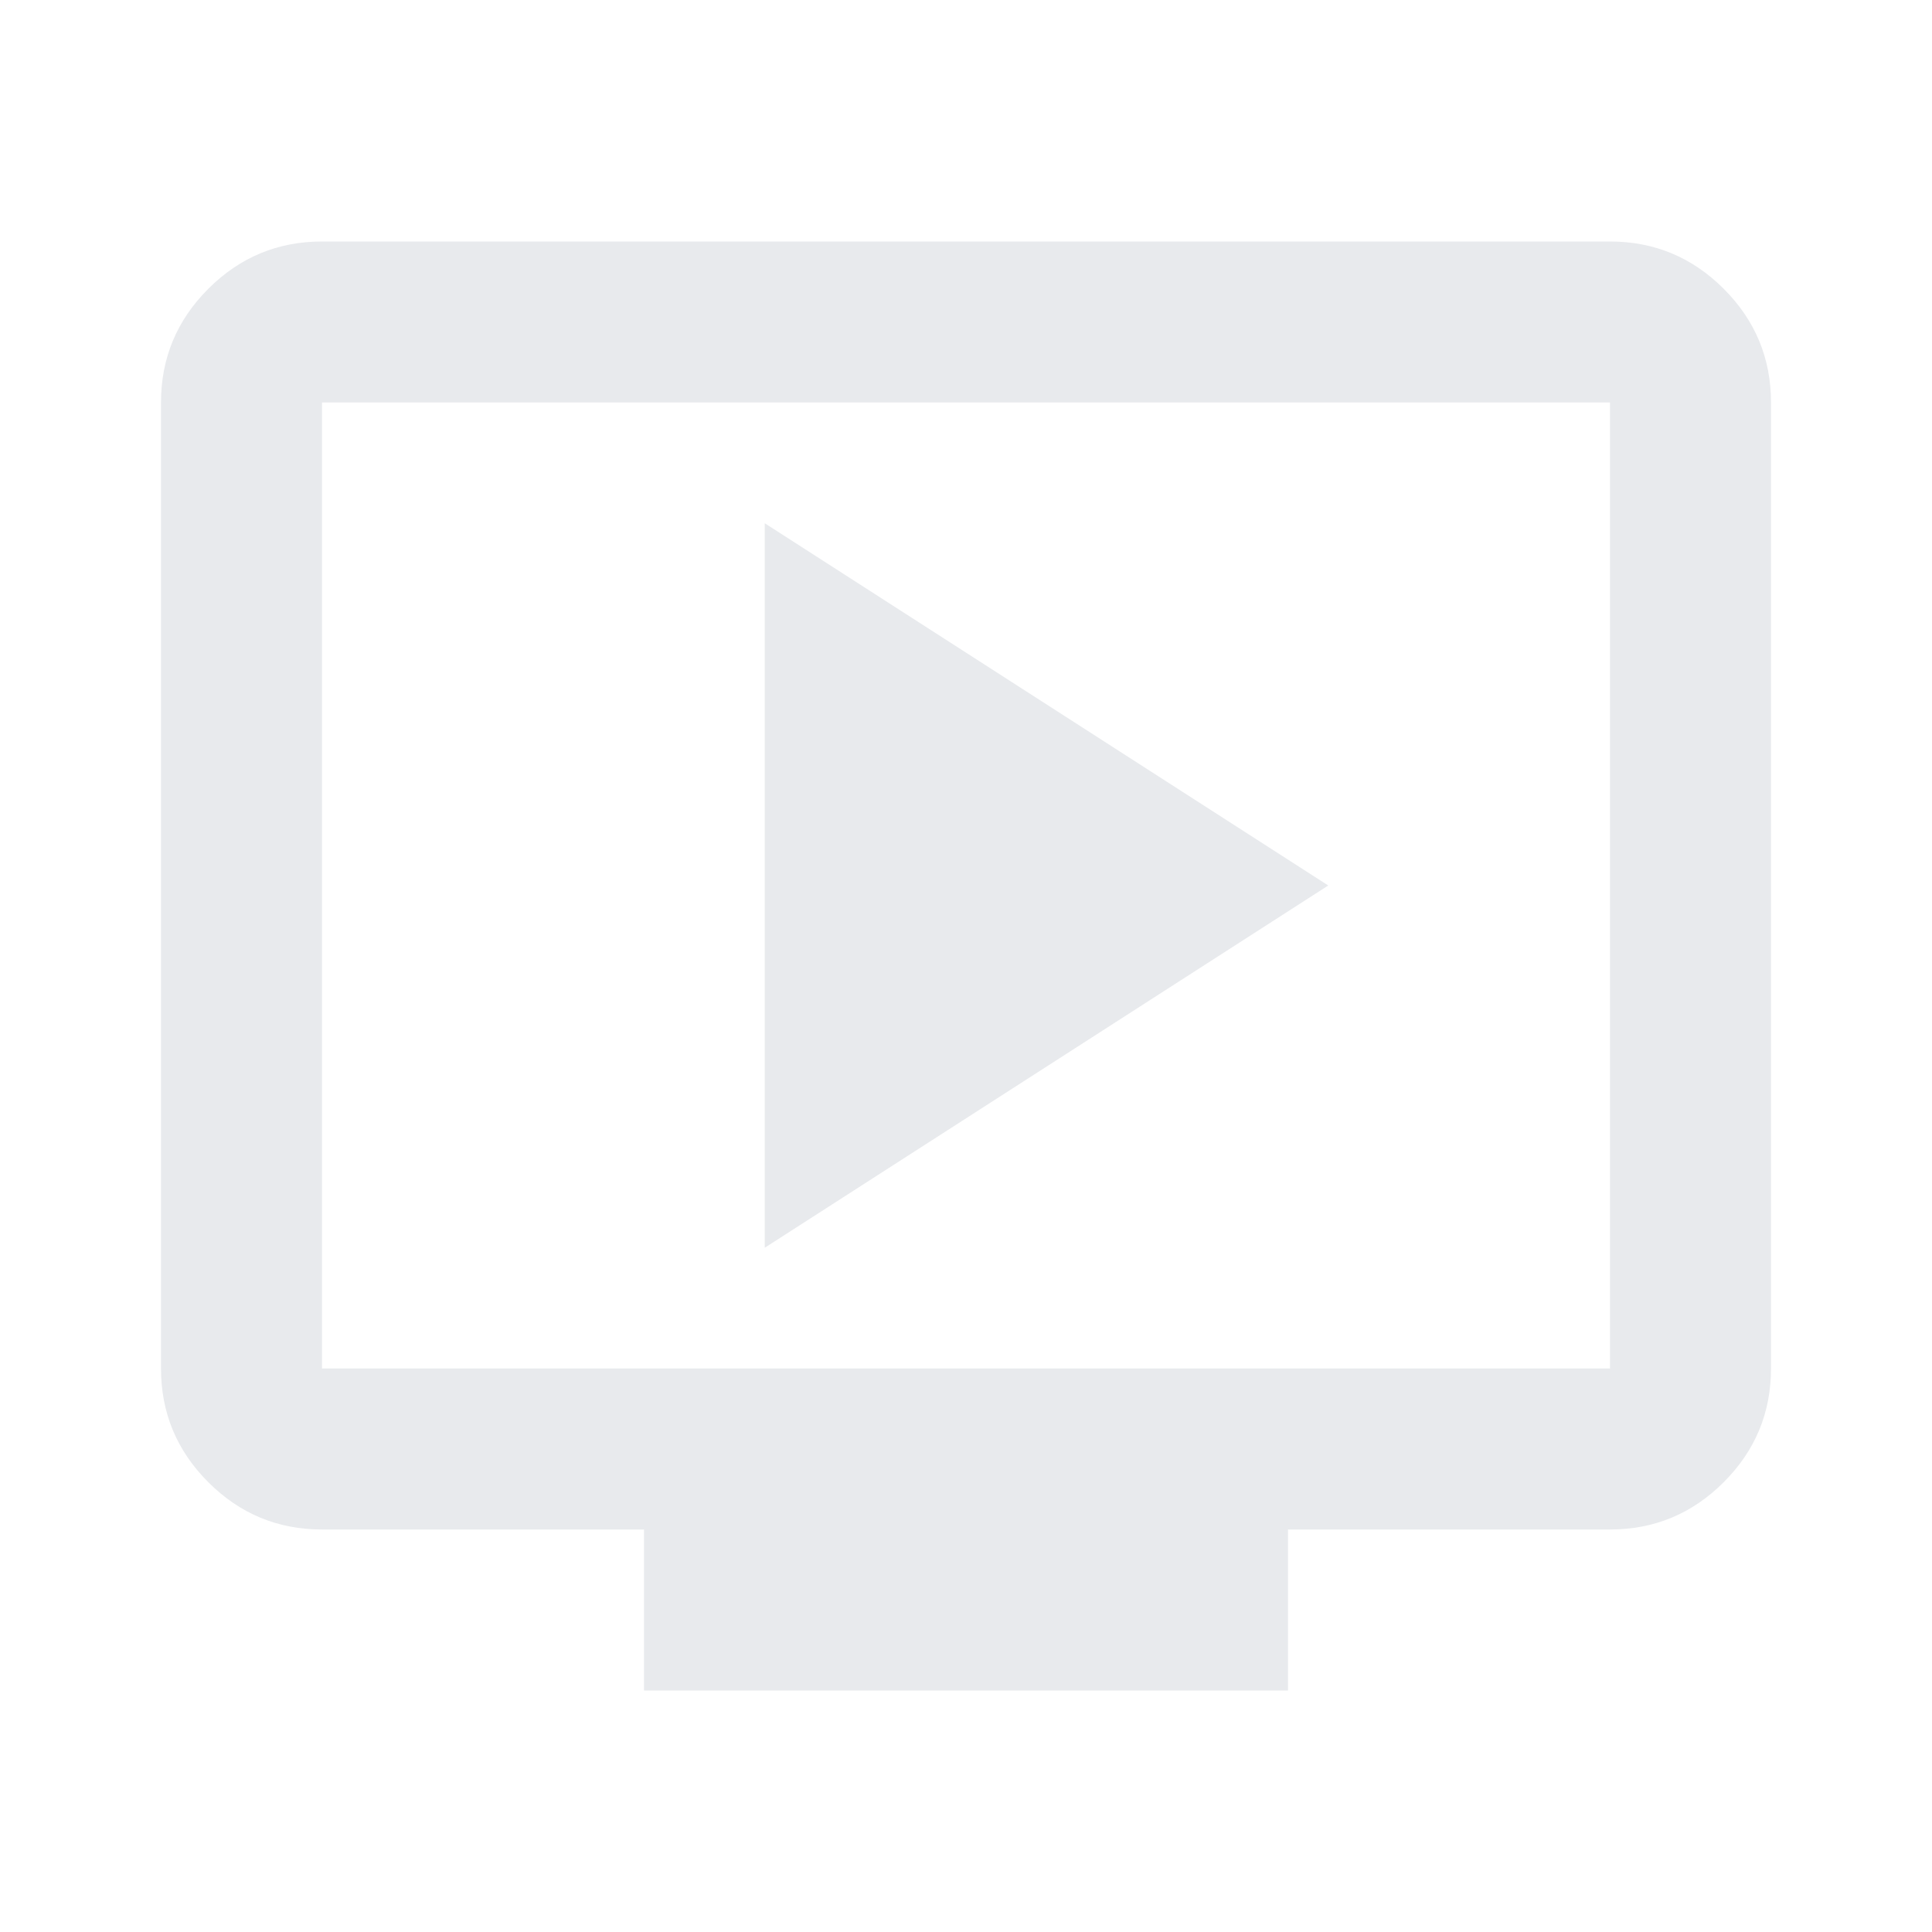
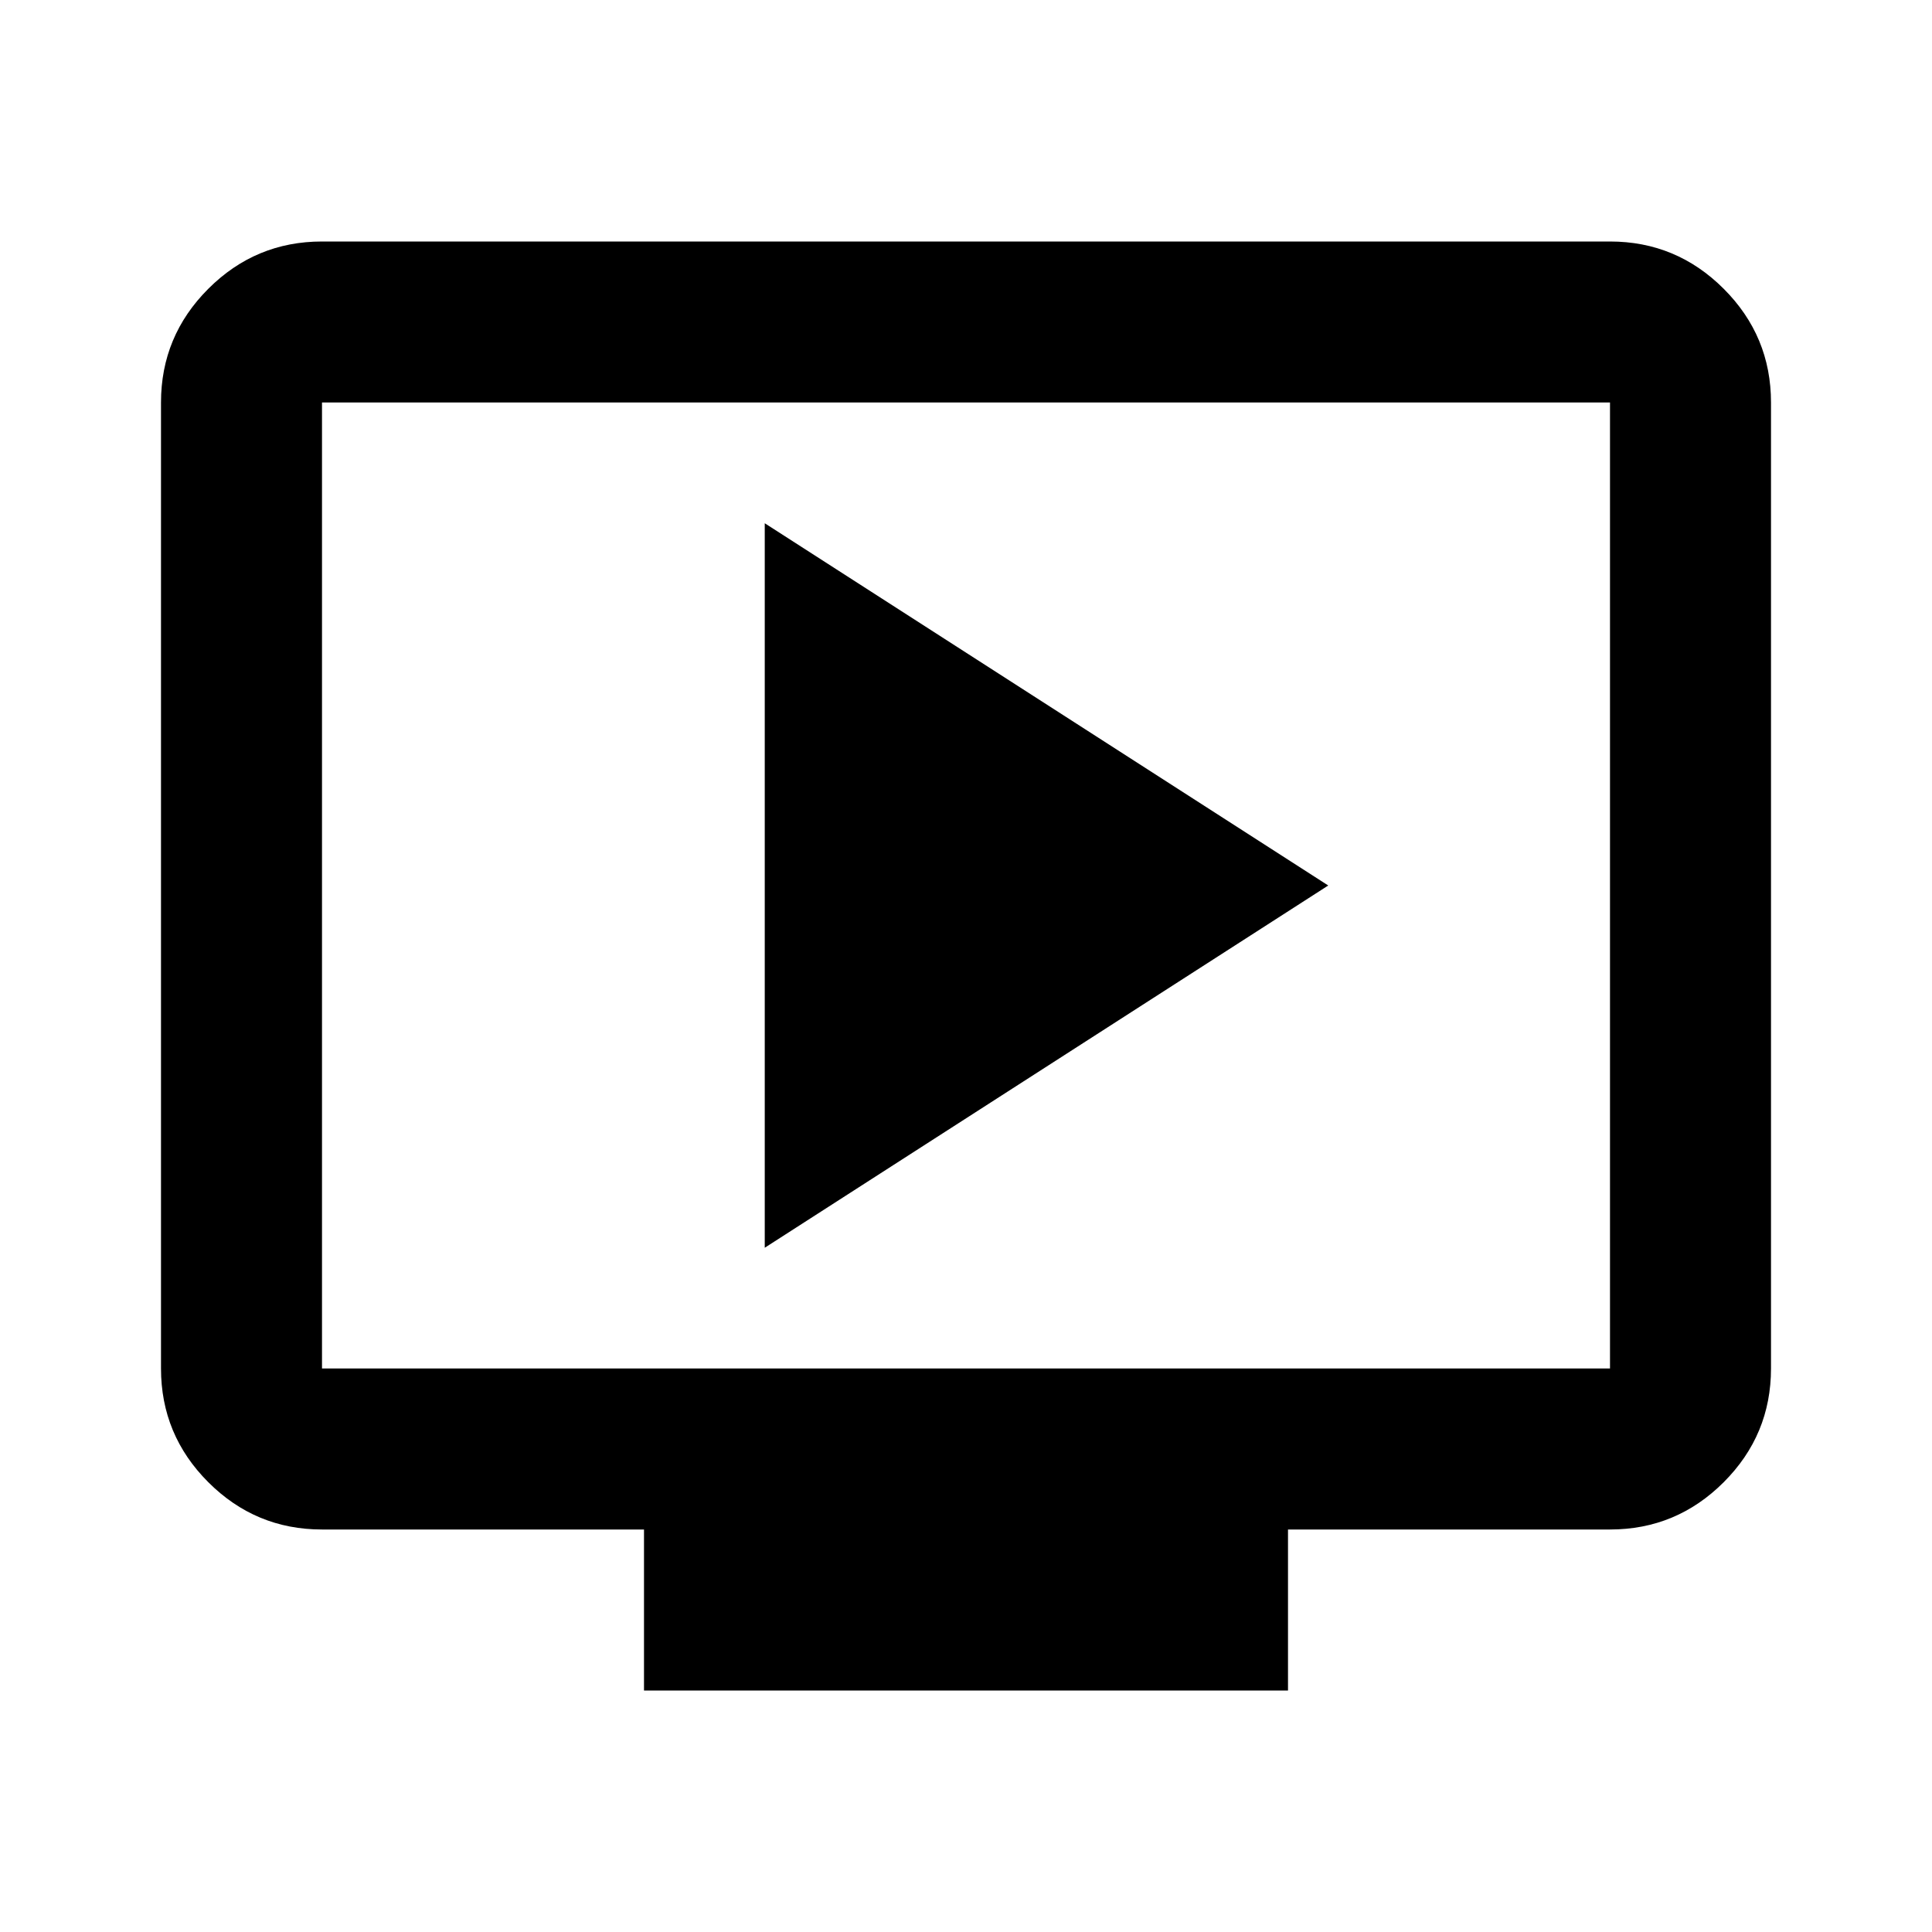
- <svg xmlns="http://www.w3.org/2000/svg" height="24px" viewBox="0 -960 960 960" width="24px" fill="#e8eaed">
+ <svg xmlns="http://www.w3.org/2000/svg" height="24px" viewBox="0 -960 960 960" width="24px" fill="inherit">
  <path d="m380-340 280-180-280-180v360Zm-60 220v-80H160q-33 0-56.5-23.5T80-280v-480q0-33 23.5-56.5T160-840h640q33 0 56.5 23.5T880-760v480q0 33-23.5 56.5T800-200H640v80H320ZM160-280h640v-480H160v480Zm0 0v-480 480Z" />
</svg>
